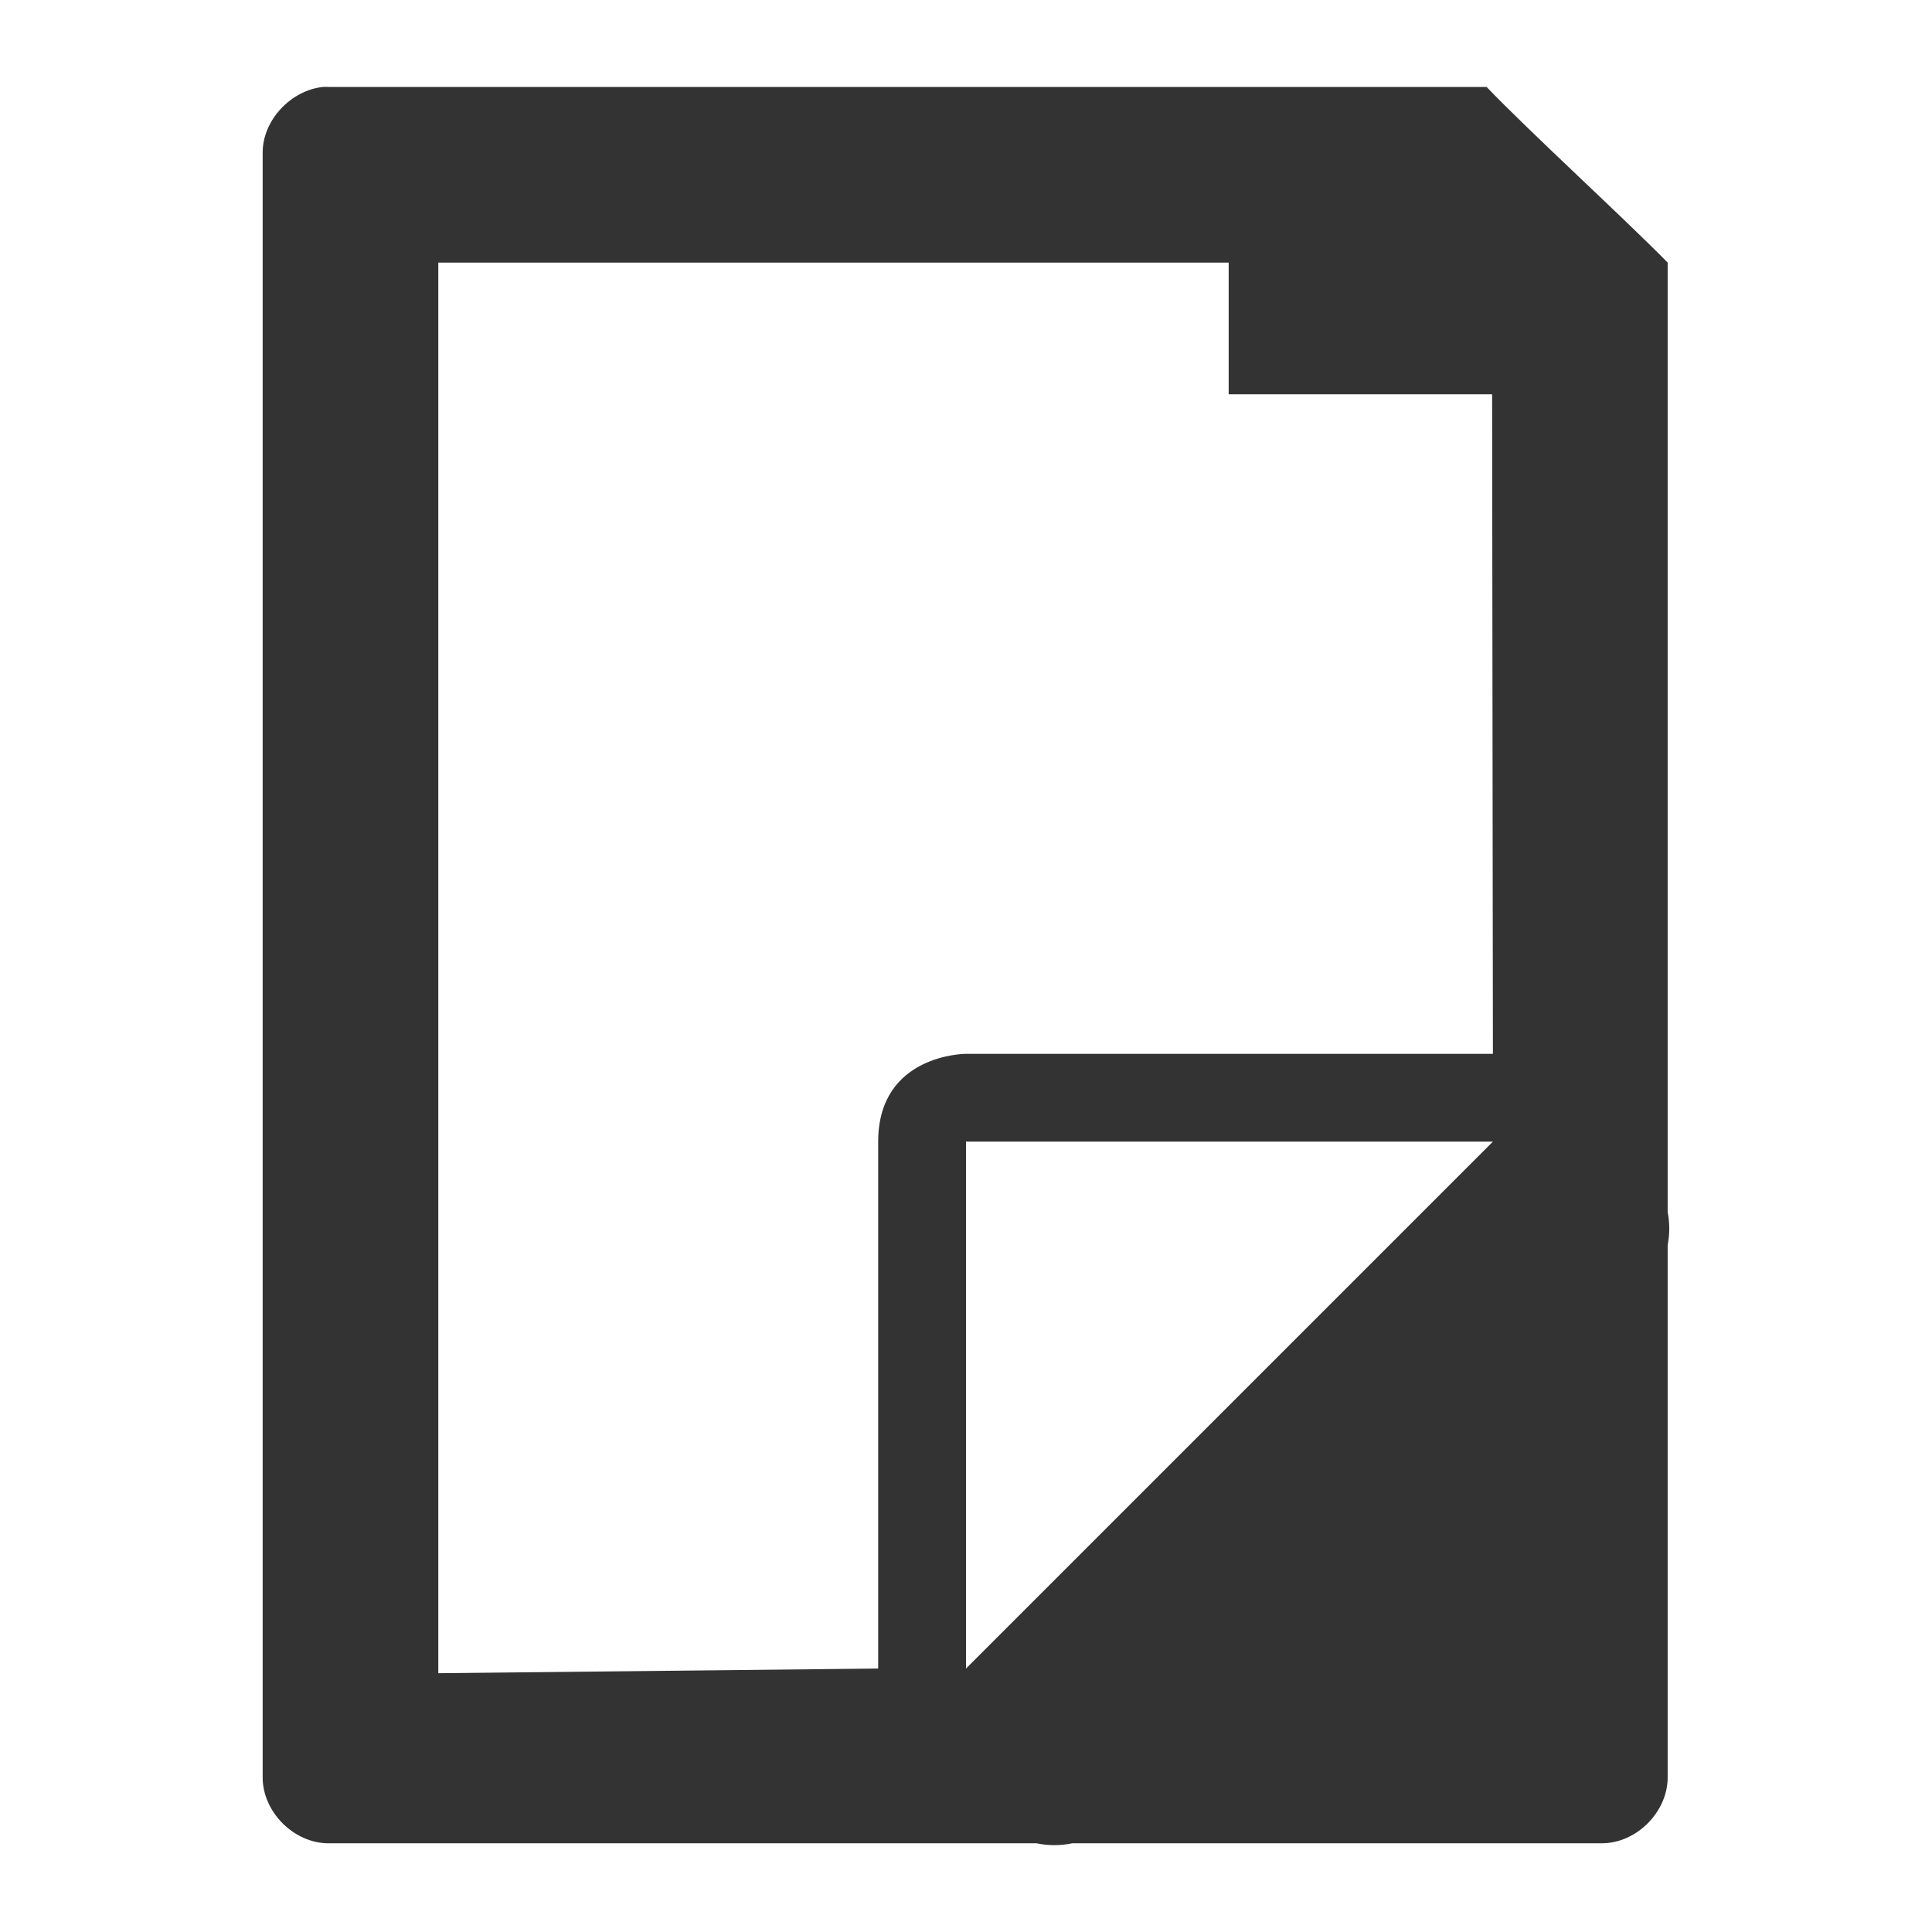
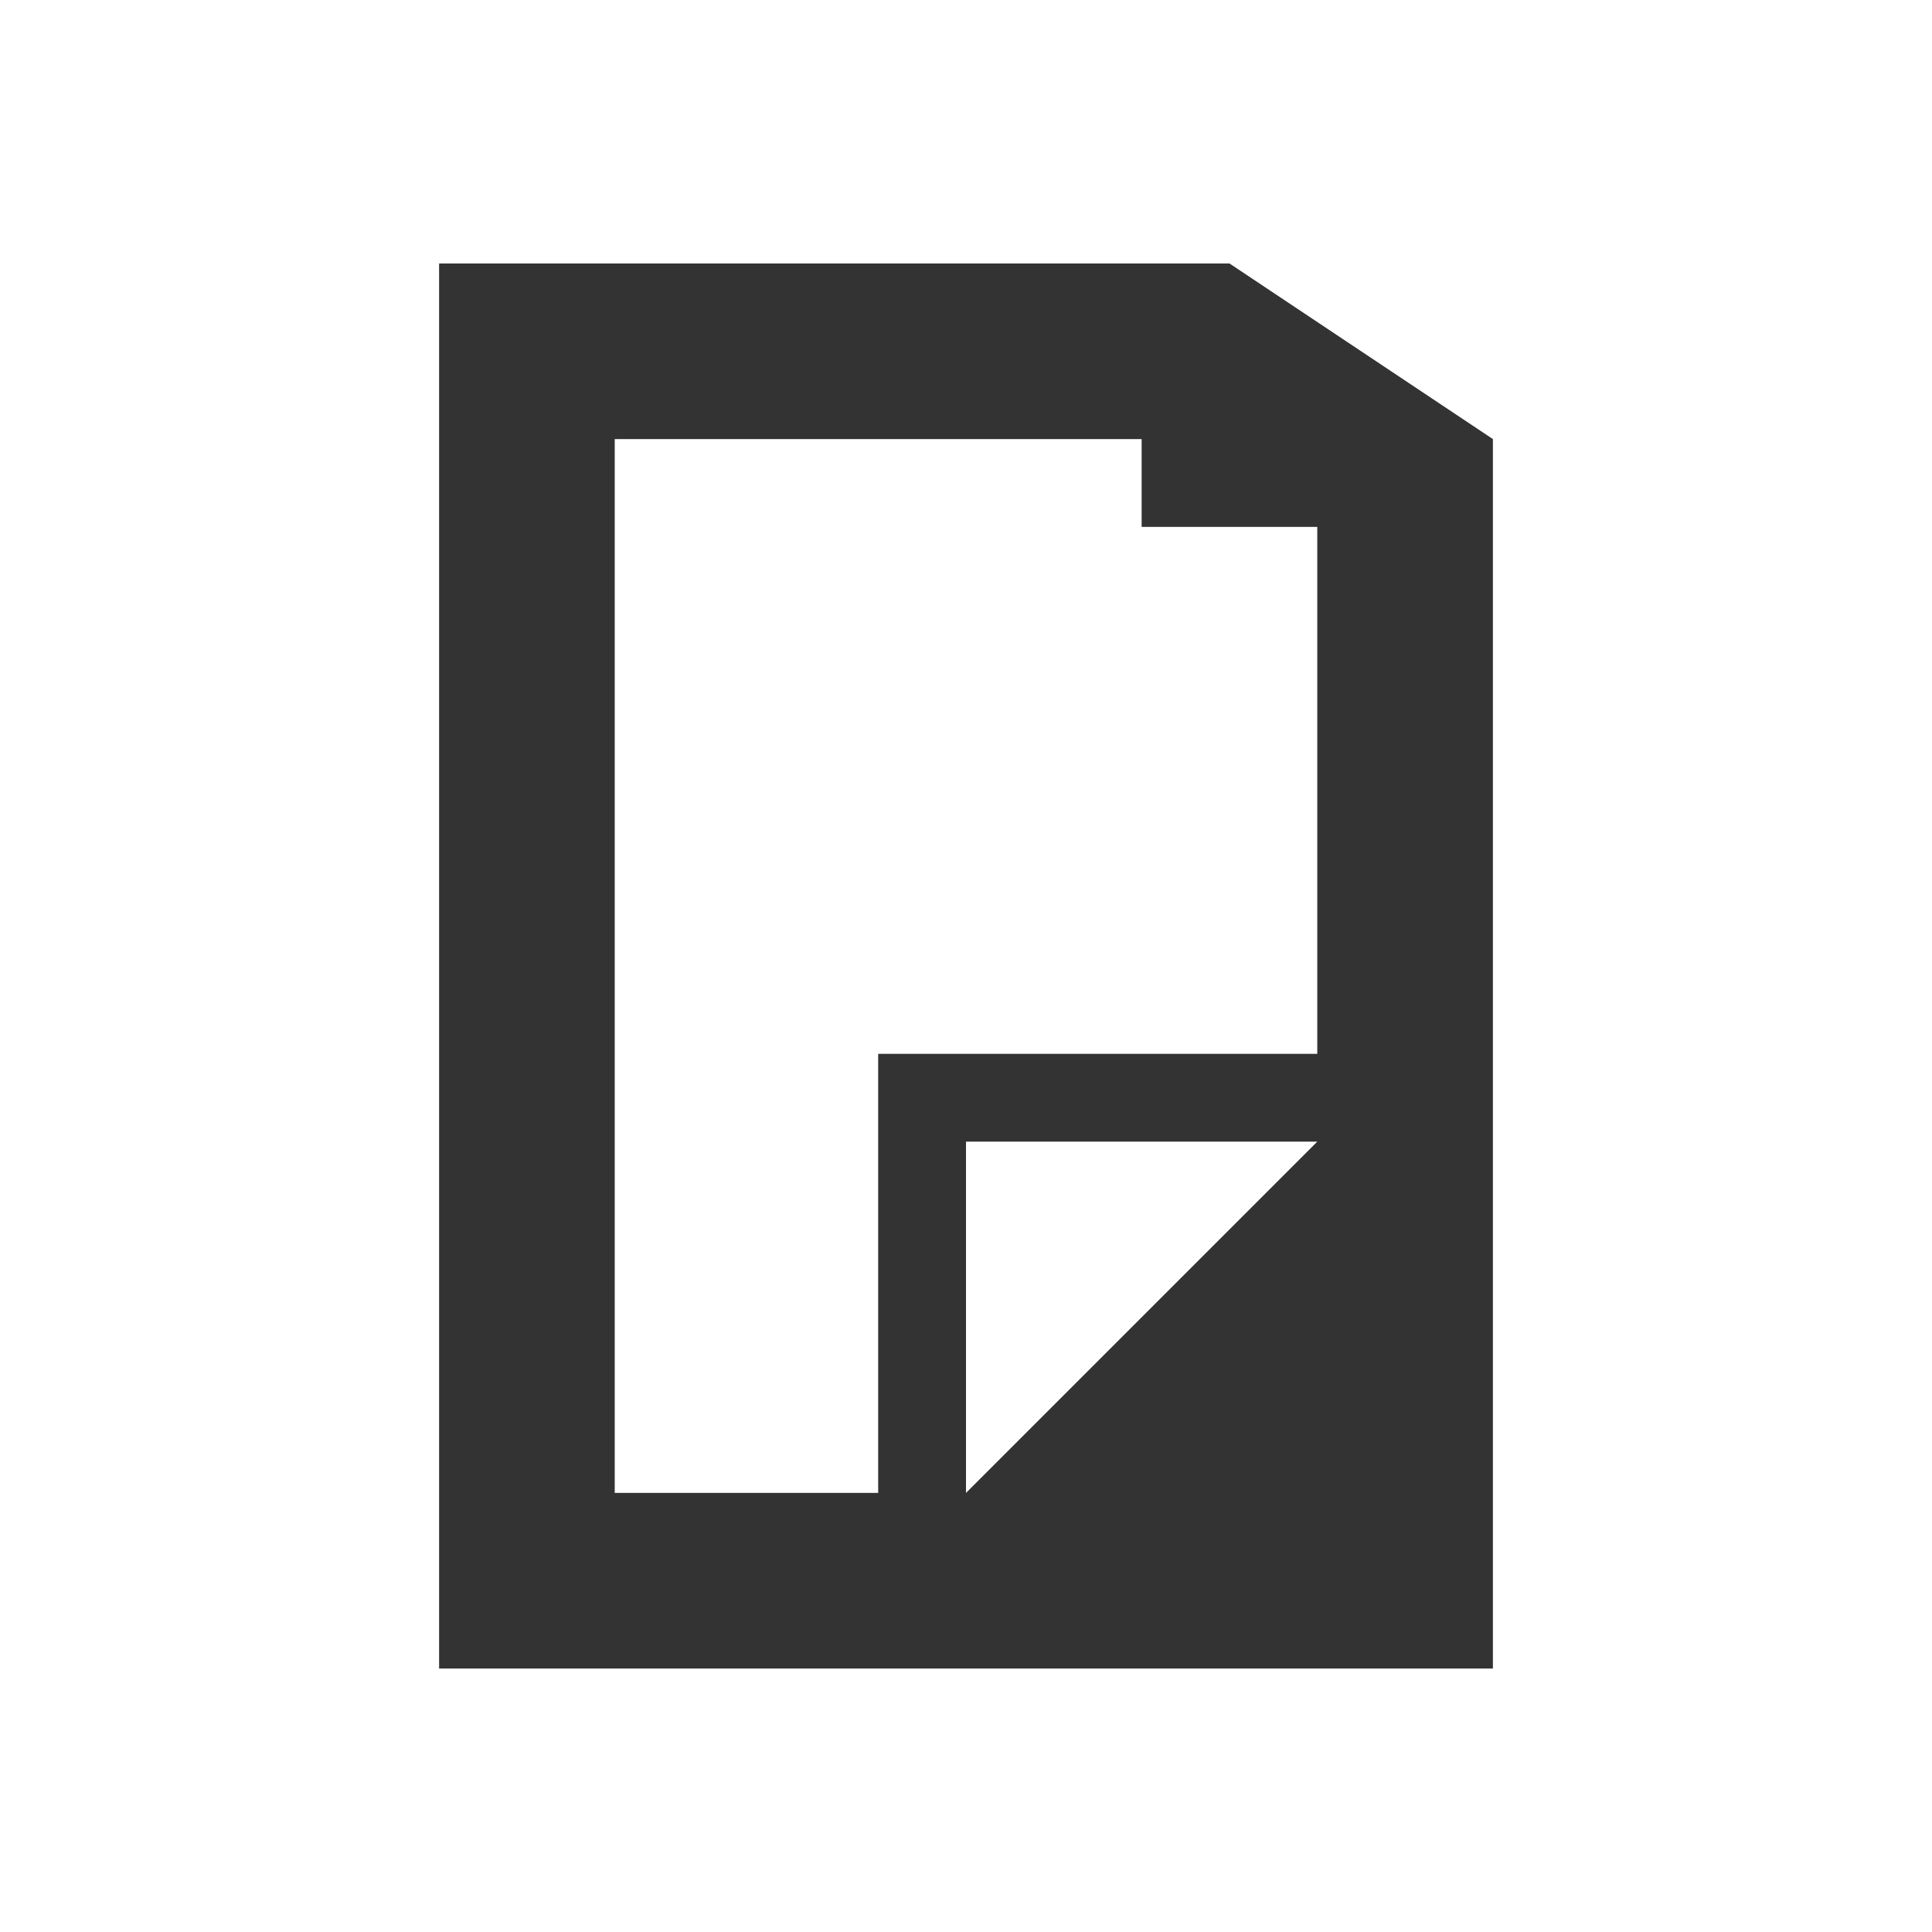
<svg xmlns="http://www.w3.org/2000/svg" xmlns:xlink="http://www.w3.org/1999/xlink" id="svg3508" height="22" width="22" version="1.0">
  <defs id="defs3510">
    <linearGradient id="linearGradient3156" y2="36" gradientUnits="userSpaceOnUse" x2="-0.098" gradientTransform="matrix(0.72415,0,0,0.73599,74.07488,5.595085)" y1="36" x1="36.5">
      <stop id="stop3916" style="stop-color:#c02cbb" offset="0" />
      <stop id="stop3918" style="stop-color:#b329ae;stop-opacity:.498" offset=".797" />
      <stop id="stop3920" style="stop-color:#982394;stop-opacity:0" offset="1" />
    </linearGradient>
    <linearGradient id="linearGradient3154" y2="15.5" gradientUnits="userSpaceOnUse" x2="-0.073" gradientTransform="matrix(0.72415,0,0,0.73599,74.07488,5.595085)" y1="15.5" x1="23.997">
      <stop id="stop3700" style="stop-color:#ce7ecc" offset="0" />
      <stop id="stop3702" style="stop-color:#c056bc;stop-opacity:.816" offset=".763" />
      <stop id="stop3704" style="stop-color:#f8c9f7;stop-opacity:0" offset="1" />
    </linearGradient>
    <linearGradient id="linearGradient3151" y2="-0.438" gradientUnits="userSpaceOnUse" x2="20.484" gradientTransform="matrix(0,-0.86253,0.84866,0,75.36588,45.41309)" y1="12.82" x1="20.484">
      <stop id="stop2189" style="stop-color:#fff;stop-opacity:.643" offset="0" />
      <stop id="stop2191" style="stop-color:#fff;stop-opacity:0" offset="1" />
    </linearGradient>
    <linearGradient id="linearGradient5060">
      <stop id="stop5062" offset="0" />
      <stop id="stop5064" style="stop-opacity:0" offset="1" />
    </linearGradient>
    <linearGradient id="linearGradient3104">
      <stop id="stop3106" style="stop-color:#aaa" offset="0" />
      <stop id="stop3108" style="stop-color:#c8c8c8" offset="1" />
    </linearGradient>
    <filter id="filter3248" y="-0.164" x="-0.148" height="1.329" width="1.297" color-interpolation-filters="sRGB">
      <feGaussianBlur id="feGaussianBlur3250" stdDeviation="0.774" />
    </filter>
    <linearGradient id="linearGradient2432" y2="5.457" gradientUnits="userSpaceOnUse" x2="36.358" gradientTransform="matrix(0.9977,0,0,1.0407,57.25968,-6.714715)" y1="8.059" x1="32.892">
      <stop id="stop8591" style="stop-color:#fefefe" offset="0" />
      <stop id="stop8593" style="stop-color:#cbcbcb" offset="1" />
    </linearGradient>
    <linearGradient id="linearGradient2439" y2="3.364" xlink:href="#linearGradient3104" gradientUnits="userSpaceOnUse" x2="22.004" gradientTransform="translate(55.11378,-8.656015)" y1="47.813" x1="22.004" />
    <linearGradient id="linearGradient2442" y2="46.017" gradientUnits="userSpaceOnUse" x2="24" gradientTransform="matrix(1,0,0,0.97778,57.09588,-6.575585)" y1="2" x1="24">
      <stop id="stop3213" style="stop-color:#fff" offset="0" />
      <stop id="stop3215" style="stop-color:#fff;stop-opacity:0" offset="1" />
    </linearGradient>
    <radialGradient id="radialGradient2445" gradientUnits="userSpaceOnUse" cy="112.3" cx="102" gradientTransform="matrix(0.3617,0,0,-0.39078,57.94694,41.90808)" r="139.56">
      <stop id="stop41" style="stop-color:#b7b8b9" offset="0" />
      <stop id="stop47" style="stop-color:#ececec" offset=".189" />
      <stop id="stop49" style="stop-color:#fafafa;stop-opacity:0" offset=".257" />
      <stop id="stop51" style="stop-color:#fff;stop-opacity:0" offset=".301" />
      <stop id="stop53" style="stop-color:#fafafa;stop-opacity:0" offset=".531" />
      <stop id="stop55" style="stop-color:#ebecec;stop-opacity:0" offset=".845" />
      <stop id="stop57" style="stop-color:#e1e2e3;stop-opacity:0" offset="1" />
    </radialGradient>
    <linearGradient id="linearGradient2448" y2="47.013" gradientUnits="userSpaceOnUse" x2="25.132" gradientTransform="matrix(1,0,0,0.95617,57.09588,-7.523815)" y1="0.985" x1="25.132">
      <stop id="stop3602" style="stop-color:#f4f4f4" offset="0" />
      <stop id="stop3604" style="stop-color:#dbdbdb" offset="1" />
    </linearGradient>
    <linearGradient id="linearGradient2450" y2="2.906" xlink:href="#linearGradient3104" gradientUnits="userSpaceOnUse" x2="-51.786" gradientTransform="matrix(0.8075,0,0,0.89483,116.5059,-8.589515)" y1="50.786" x1="-51.786" />
    <radialGradient id="radialGradient2453" xlink:href="#linearGradient5060" gradientUnits="userSpaceOnUse" cy="486.65" cx="605.71" gradientTransform="matrix(0.02304,0,0,0.0147,83.45688,31.43108)" r="117.14" />
    <radialGradient id="radialGradient2456" xlink:href="#linearGradient5060" gradientUnits="userSpaceOnUse" cy="486.65" cx="605.71" gradientTransform="matrix(-0.02304,0,0,0.0147,78.71888,31.43108)" r="117.14" />
    <linearGradient id="linearGradient2459" y2="609.51" gradientUnits="userSpaceOnUse" x2="302.86" gradientTransform="matrix(0.067325,0,0,0.0147,56.75474,31.43108)" y1="366.65" x1="302.86">
      <stop id="stop5050" style="stop-opacity:0" offset="0" />
      <stop id="stop5056" offset=".5" />
      <stop id="stop5052" style="stop-opacity:0" offset="1" />
    </linearGradient>
  </defs>
-   <path style="font-size:medium;font-style:normal;font-variant:normal;font-weight:normal;font-stretch:normal;text-indent:0;text-align:start;text-decoration:none;line-height:normal;letter-spacing:normal;word-spacing:normal;text-transform:none;direction:ltr;block-progression:tb;writing-mode:lr-tb;text-anchor:start;baseline-shift:baseline;opacity:0.8;color:#000000;fill:#000000;fill-opacity:1;stroke:none;stroke-width:3;marker:none;visibility:visible;display:inline;overflow:visible;enable-background:accumulate;font-family:Sans;-inkscape-font-specification:Sans" d="M 3.679,0.99 C 3.31,1.028 2.989,1.372 2.991,1.74 l 0,18.5 c 3.94e-5,0.393 0.355,0.75 0.75,0.75 l 8.062,0 c 0.134,0.028 0.273,0.028 0.406,0 l 6.031,0 c 0.395,-3.9e-5 0.75,-0.357 0.75,-0.75 l 0,-6.062 c 0.024,-0.124 0.024,-0.251 0,-0.375 l 0,-10.813 c -0.5,-0.509 -1.585,-1.501 -2.062,-2 l -13.187,0 c -0.026,-0.001 -0.036,-0.001 -0.062,0 z m 1.312,2 9,0 0,1.5 3,0 L 17,12 11.094,12 11,12 c 0,0 -1,0 -1,1 l 0,6 -5.009,0.053 z M 11,13 l 6,0 -6,6 z" id="rect3039" />
+   <path style="opacity:0.8;fill:#000000;fill-opacity:1;stroke:none" d="m 5,3 0,16 10,0 2,0 0,-11 0,-3 -3,-2 z m 2,2 6,0 0,1 2,0 0,6 -5,0 0,5 -3,0 z m 4,8 4,0 -4,4 z" id="path3027" />
</svg>
